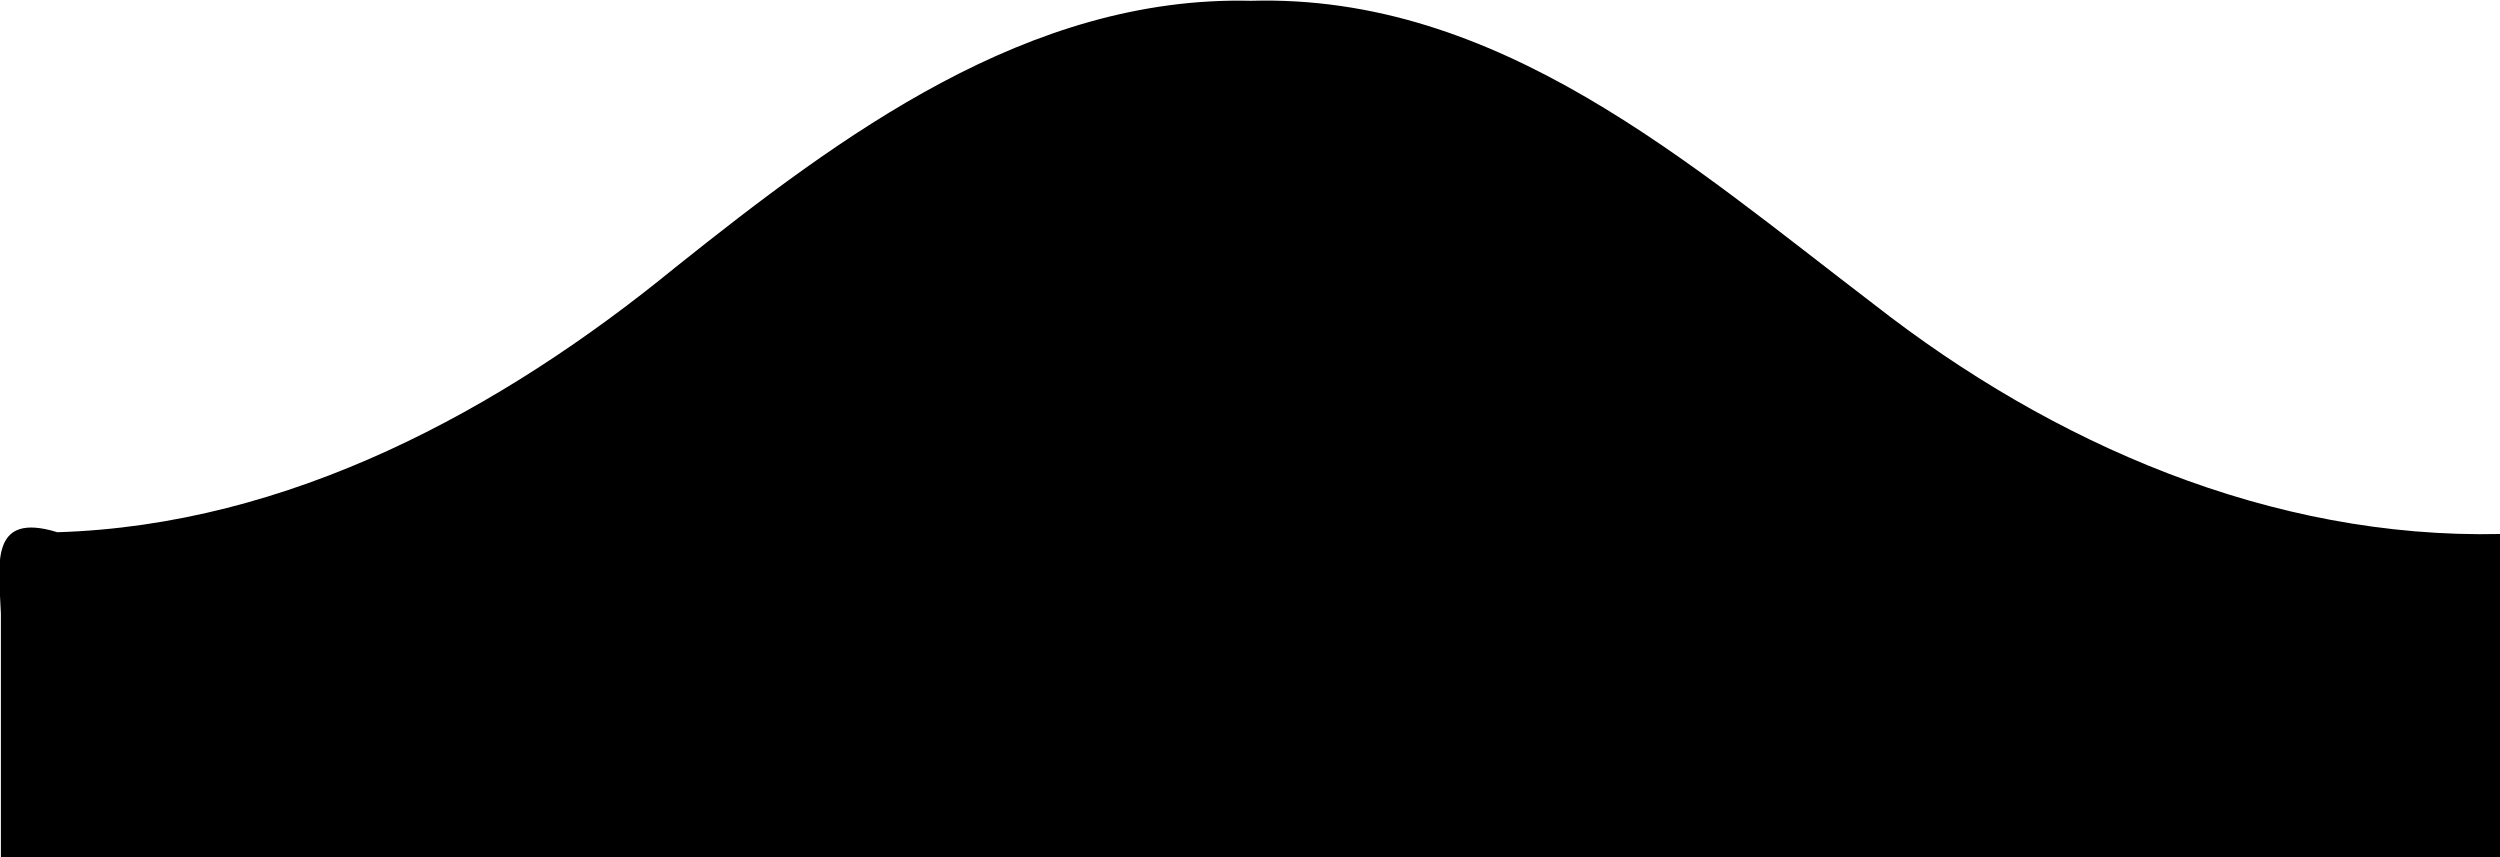
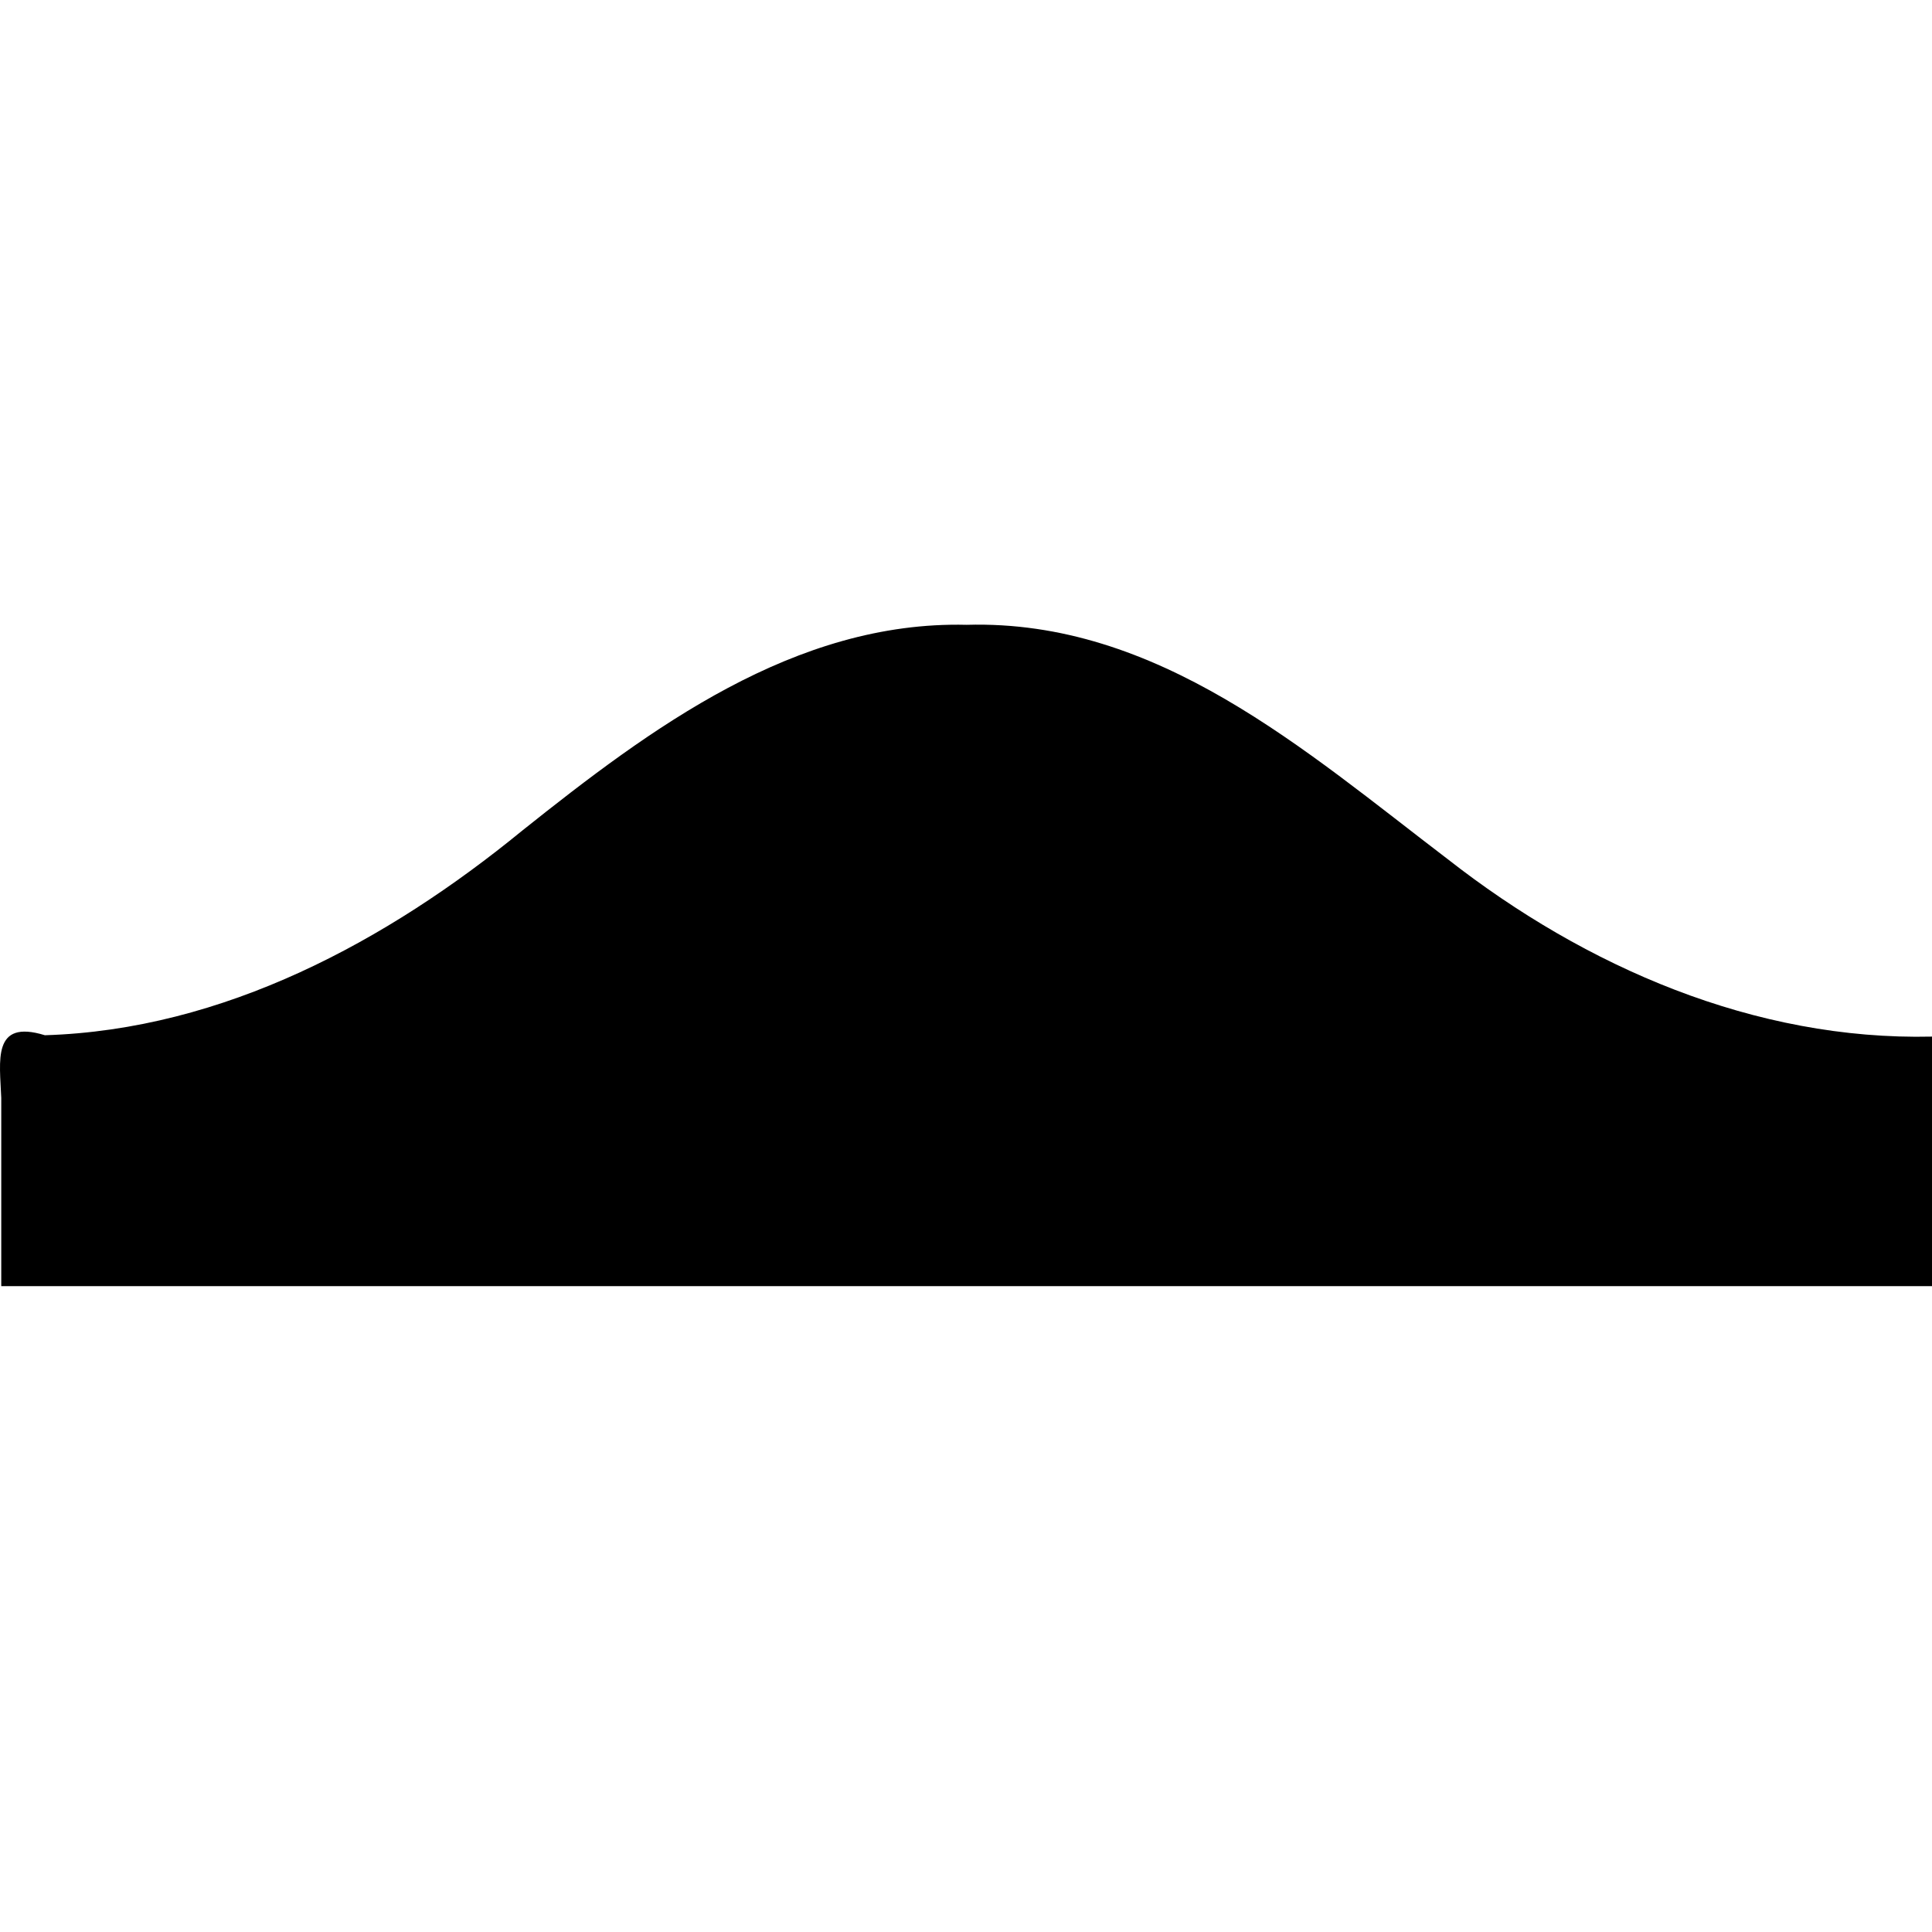
- <svg xmlns="http://www.w3.org/2000/svg" version="1.1" width="141.6" height="48.5">
-   <g transform="translate(-212.0495,-265.255)">
+ <svg xmlns="http://www.w3.org/2000/svg" version="1.1" width="512" height="512">
+   <g transform="matrix(3.613472,0,0,3.613472,-766.0852,-793.0719)">
    <path d="m282.9 265.3c-12.6-0.3-23.2 7.6-32.6 15.1-9.9 8.1-21.9 14.6-35 15-3.9-1.2-3.3 1.9-3.2 4.6 0 4.6 0 9.2 0 13.8 47.2 0 94.4 0 141.6 0 0-6.1 0-12.2 0-18.3-13 0.3-25.4-5.1-35.5-13-10.5-8-21.3-17.6-35.3-17.2z" fill="#000" />
  </g>
</svg>
